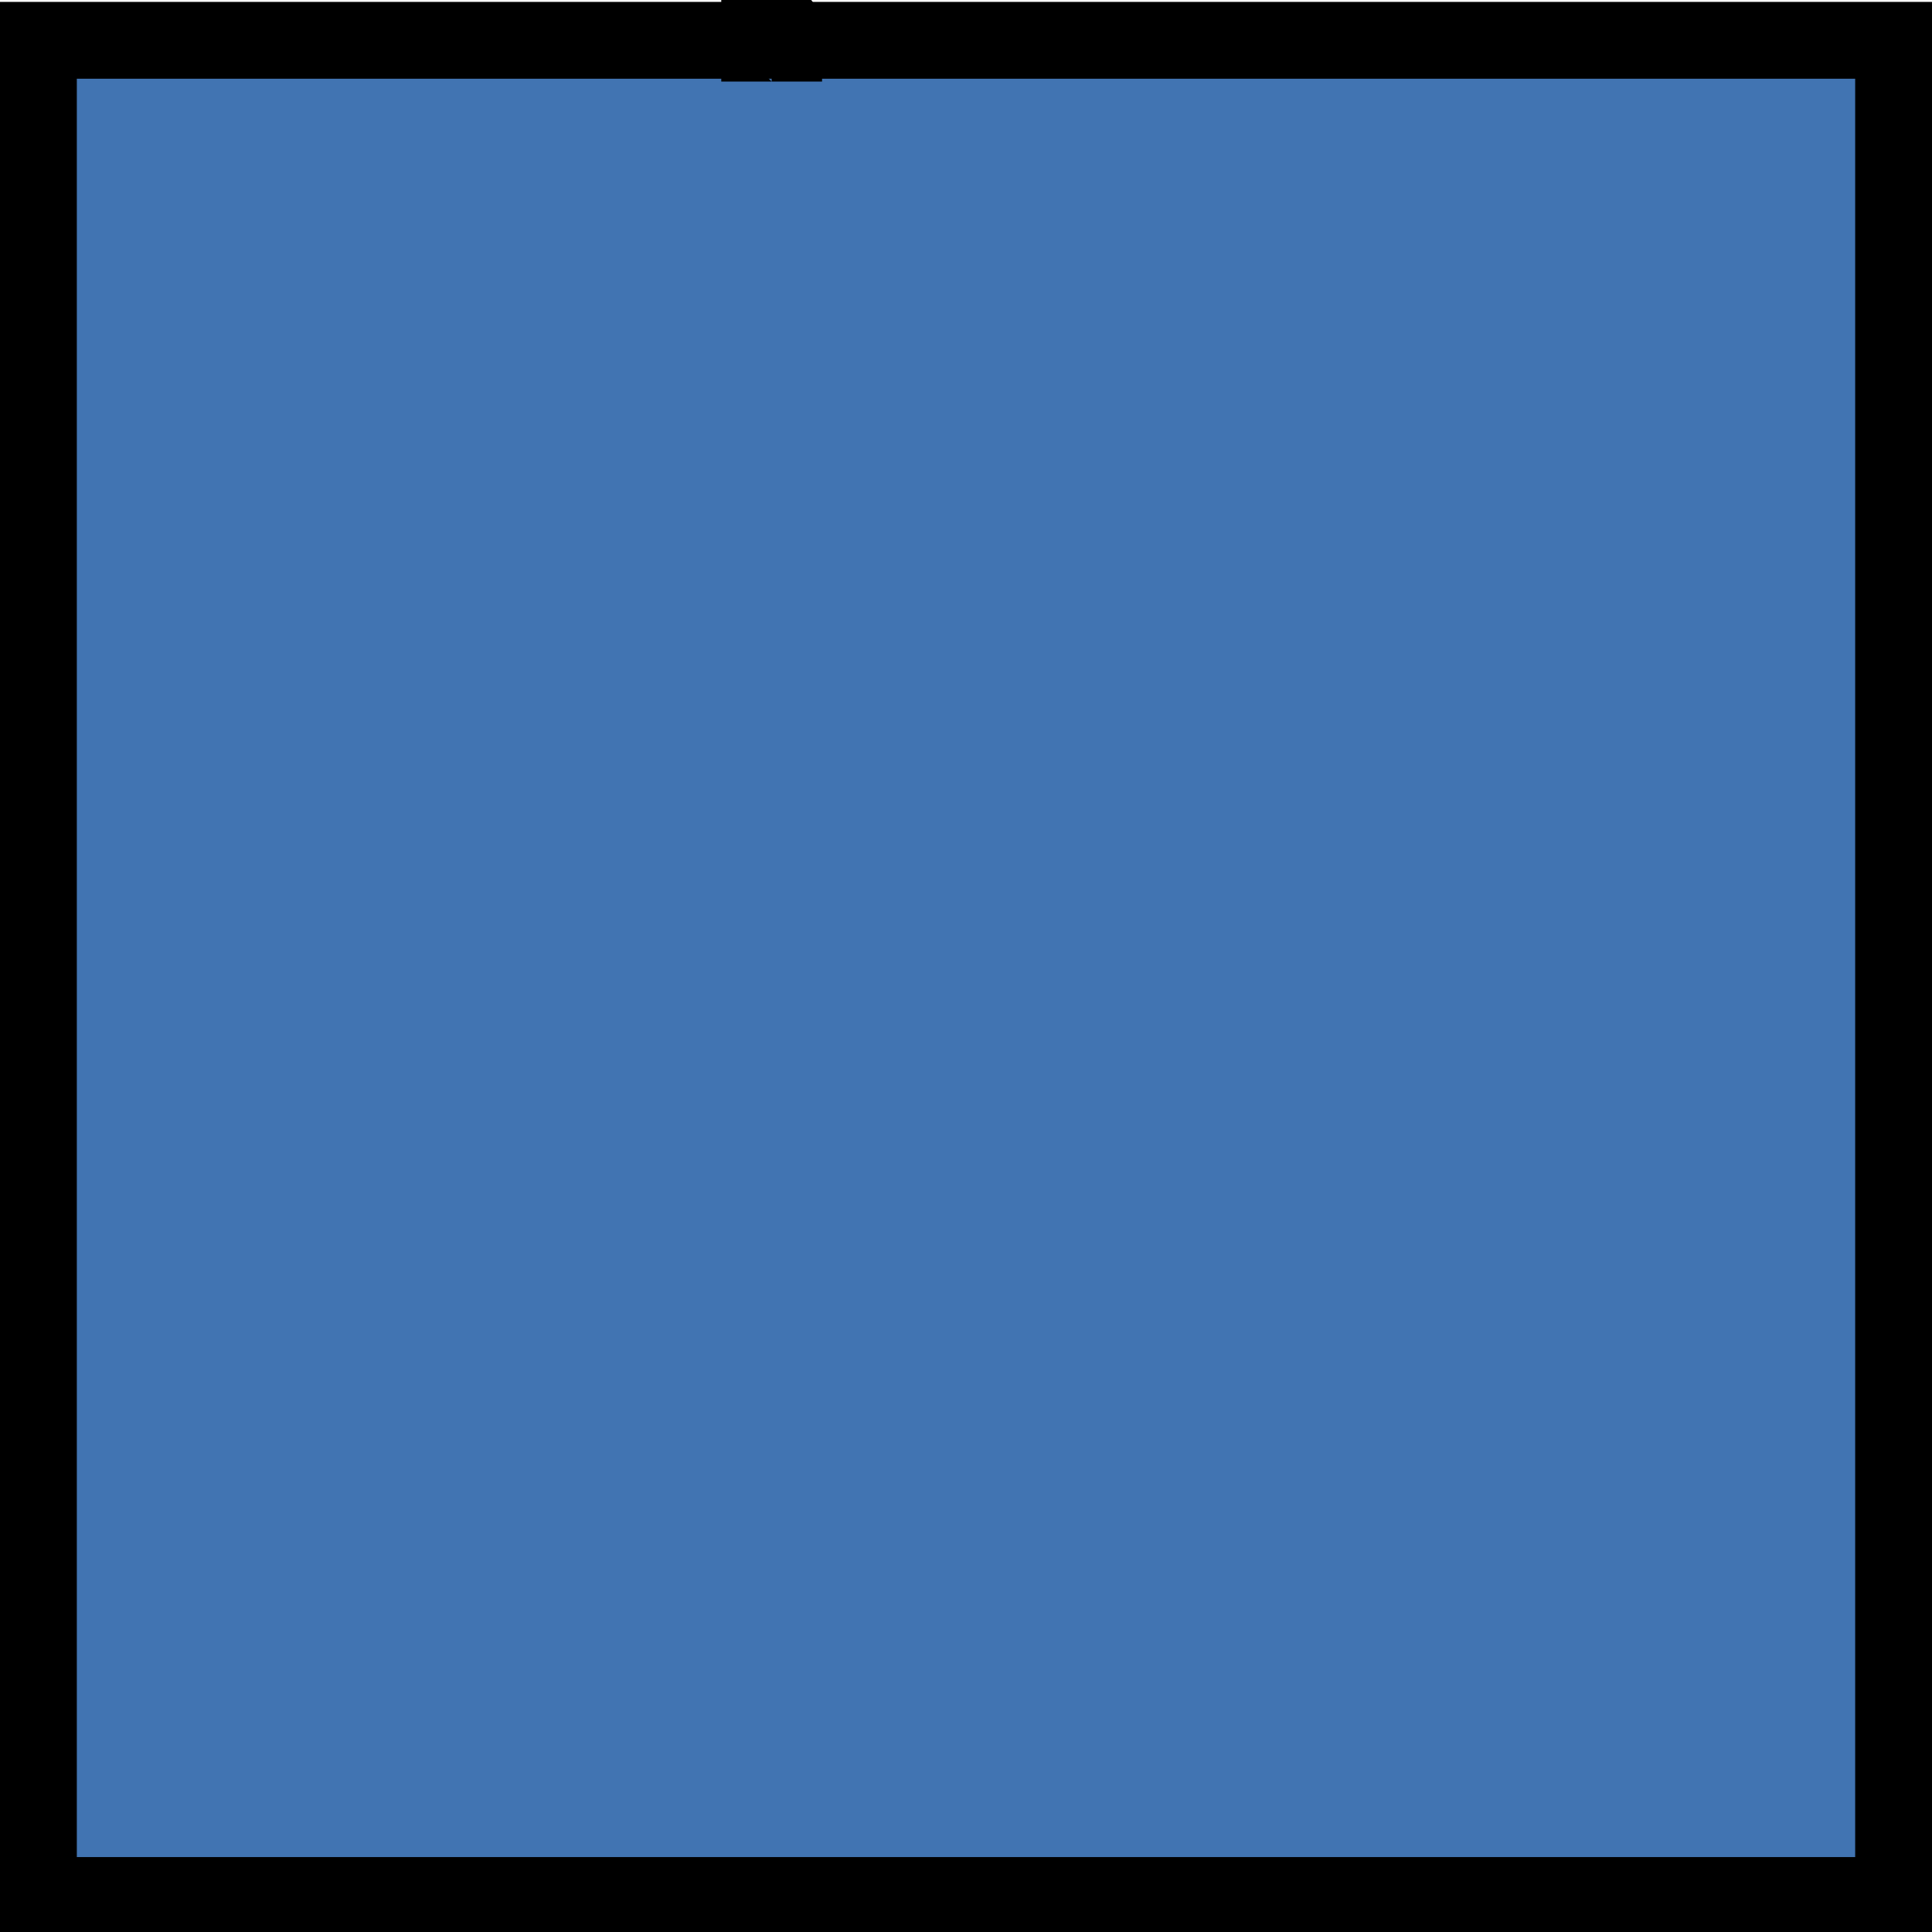
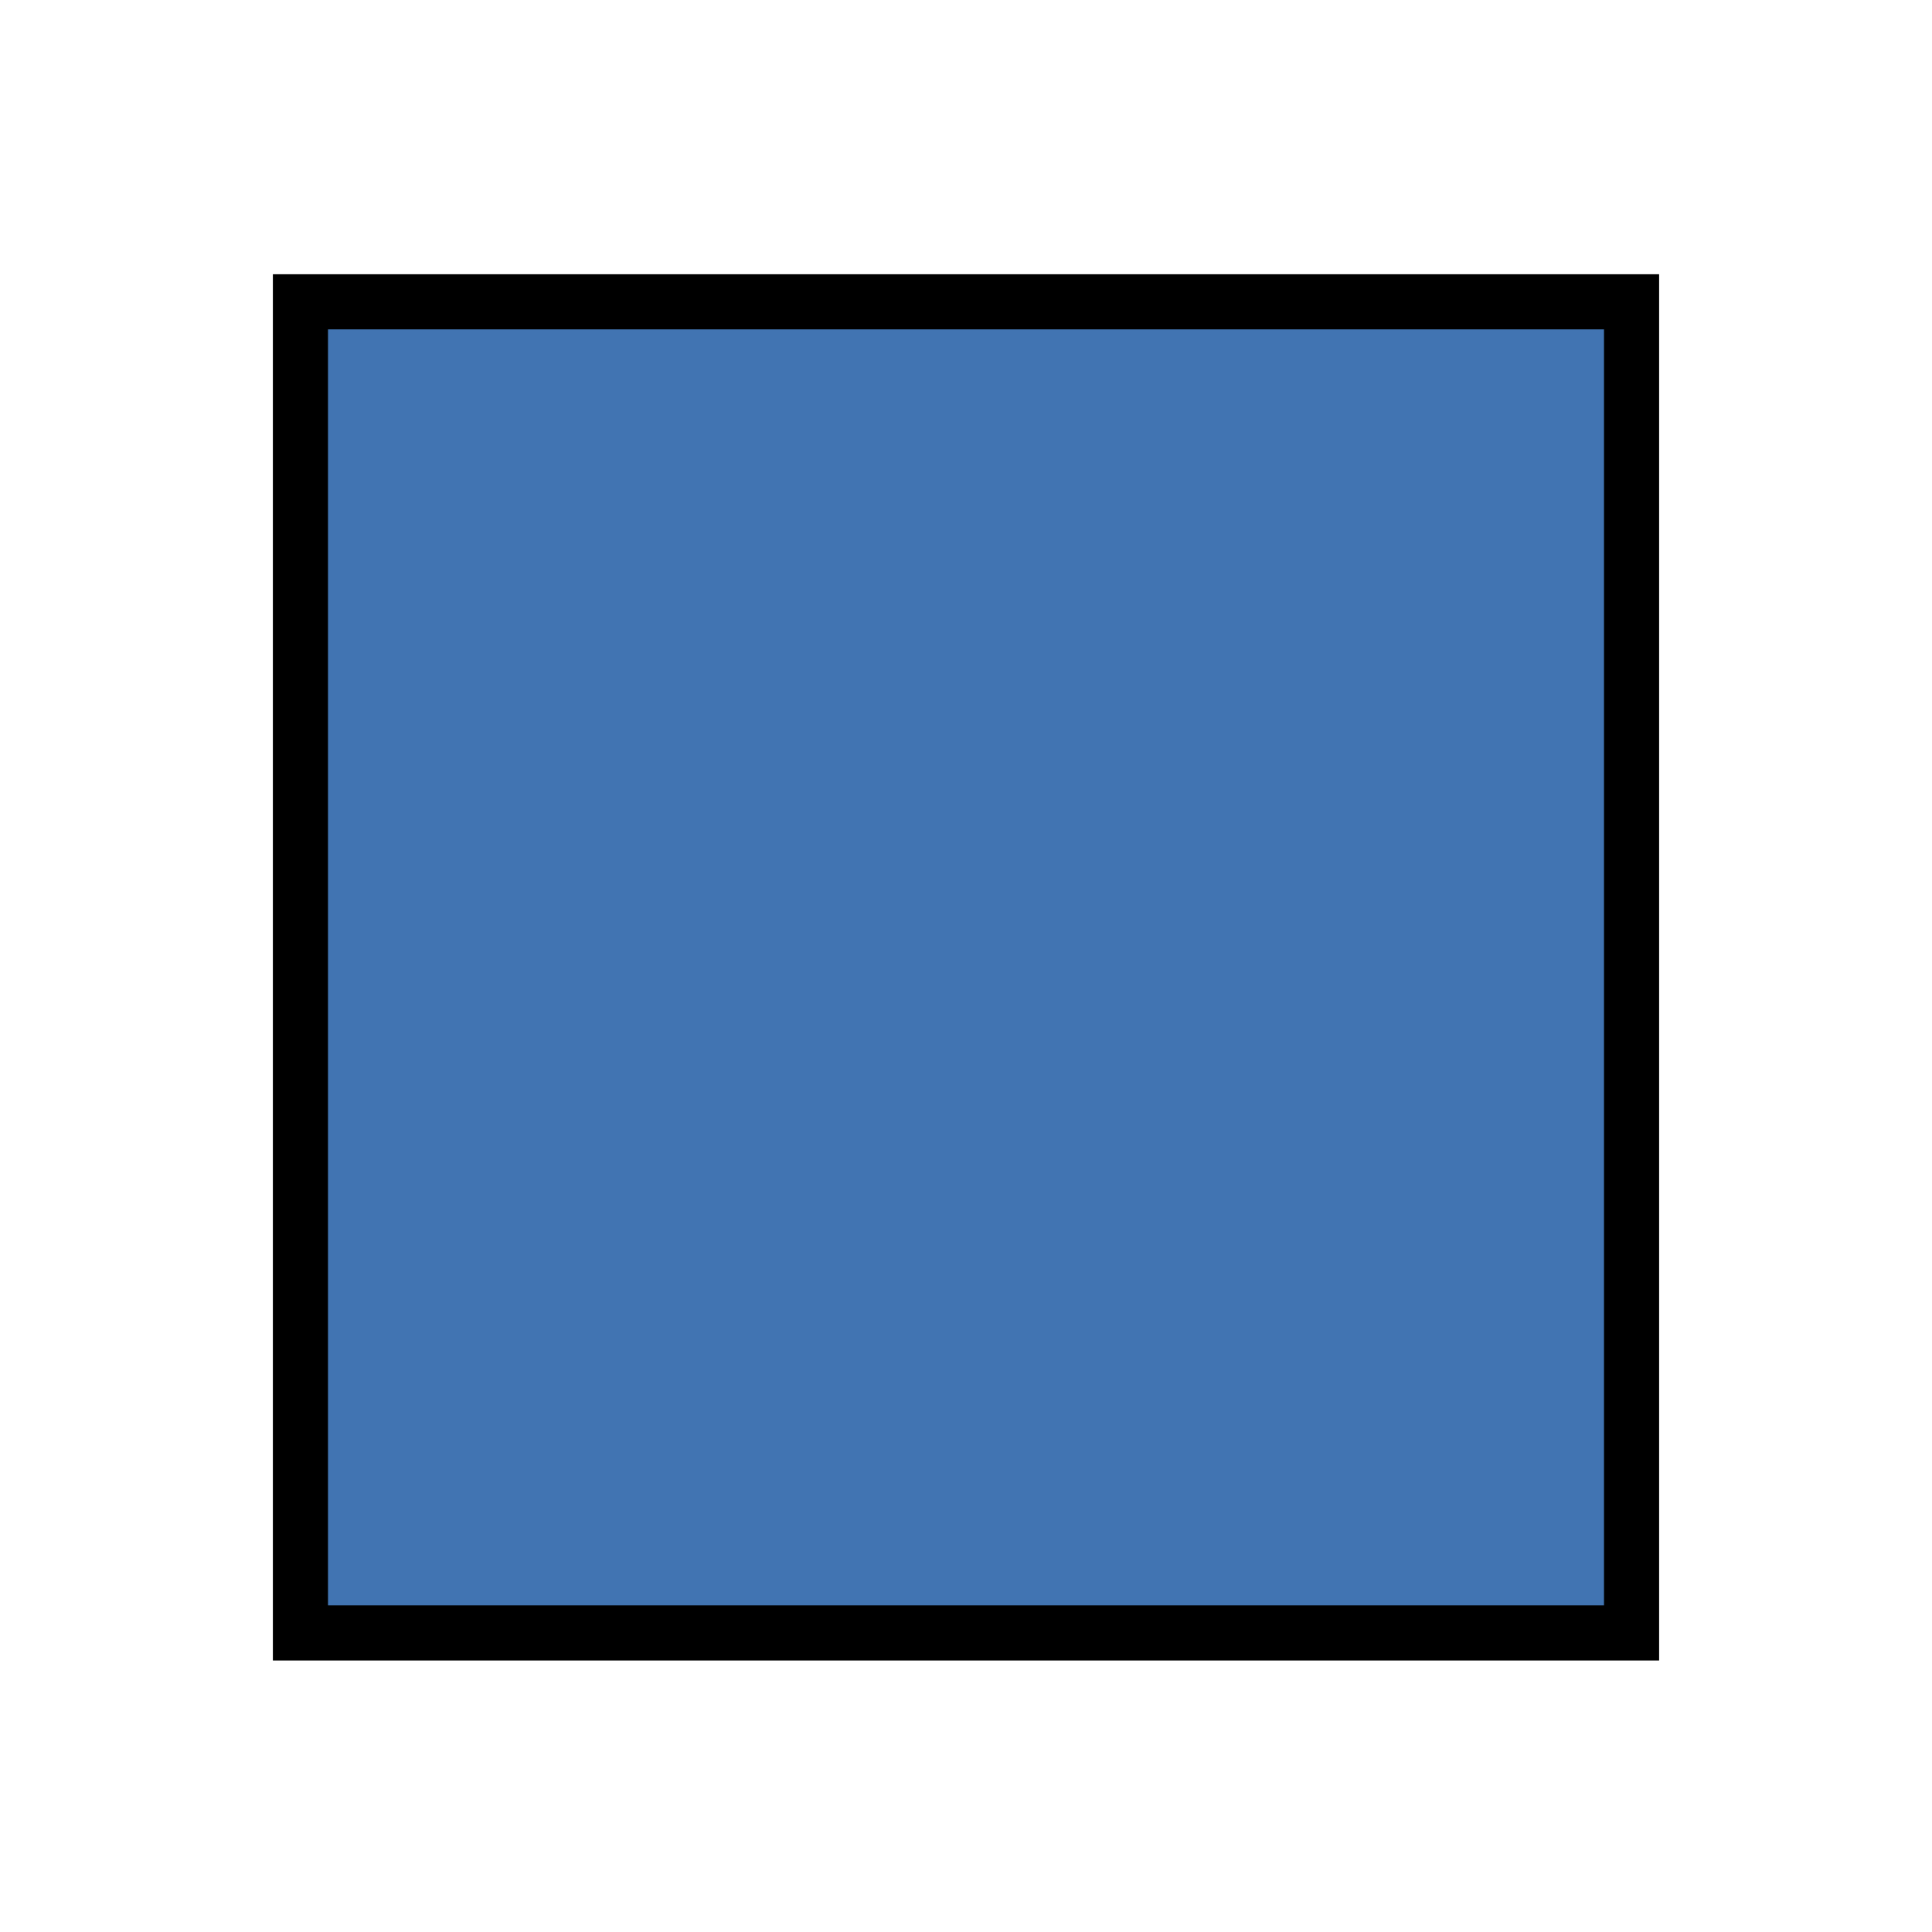
- <svg xmlns="http://www.w3.org/2000/svg" width="19.2" height="19.2" viewBox="0 0 5.08 5.08" version="1.1" id="svg1">
+ <svg xmlns="http://www.w3.org/2000/svg" width="19.2" height="19.2" viewBox="0 -1 5.08 7.08" version="1.1" id="svg1">
  <defs id="defs1" />
  <g id="layer1">
    <rect style="fill:#4174b2;fill-opacity:1;stroke:#000000;stroke-width:0.202;stroke-dasharray:none;stroke-opacity:1" id="rect1" width="4.878" height="4.878" x="0.101" y="0.106" />
    <circle id="path2" style="fill:#3d6ca5;stroke:#000000;stroke-width:0.265" cx="2.029" cy="0.082" r="3.9200254e-06" />
  </g>
</svg>
